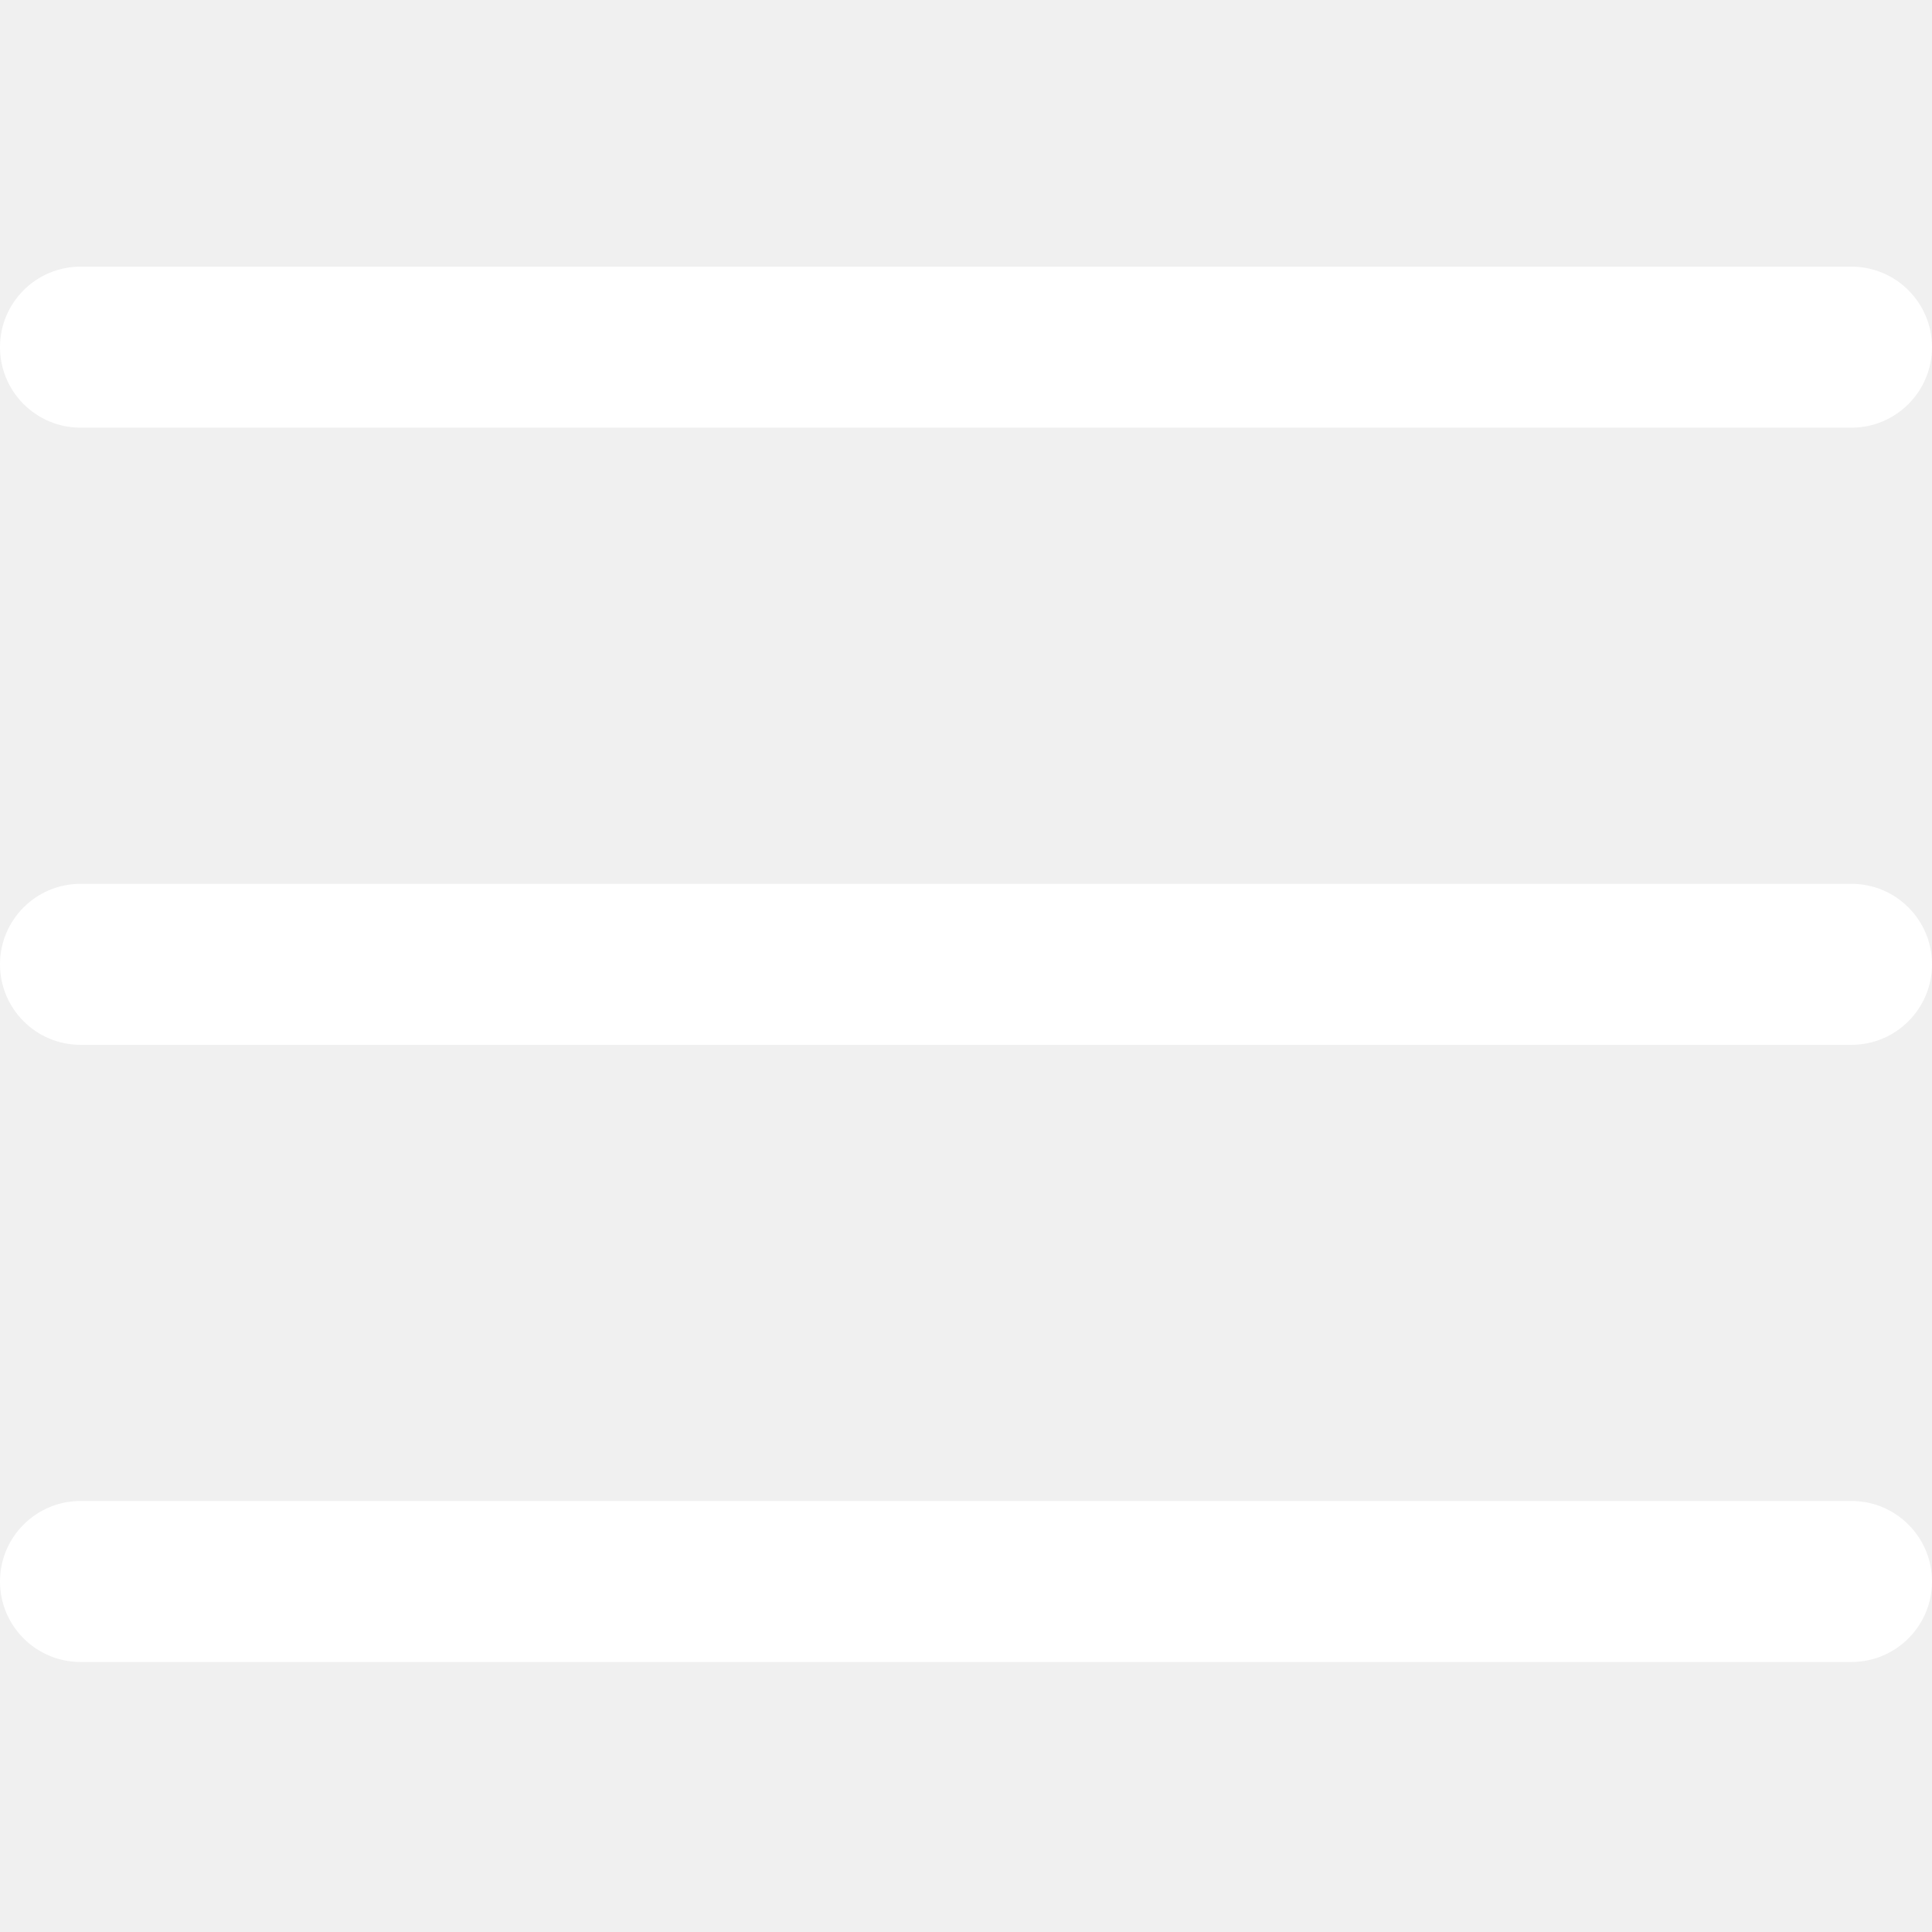
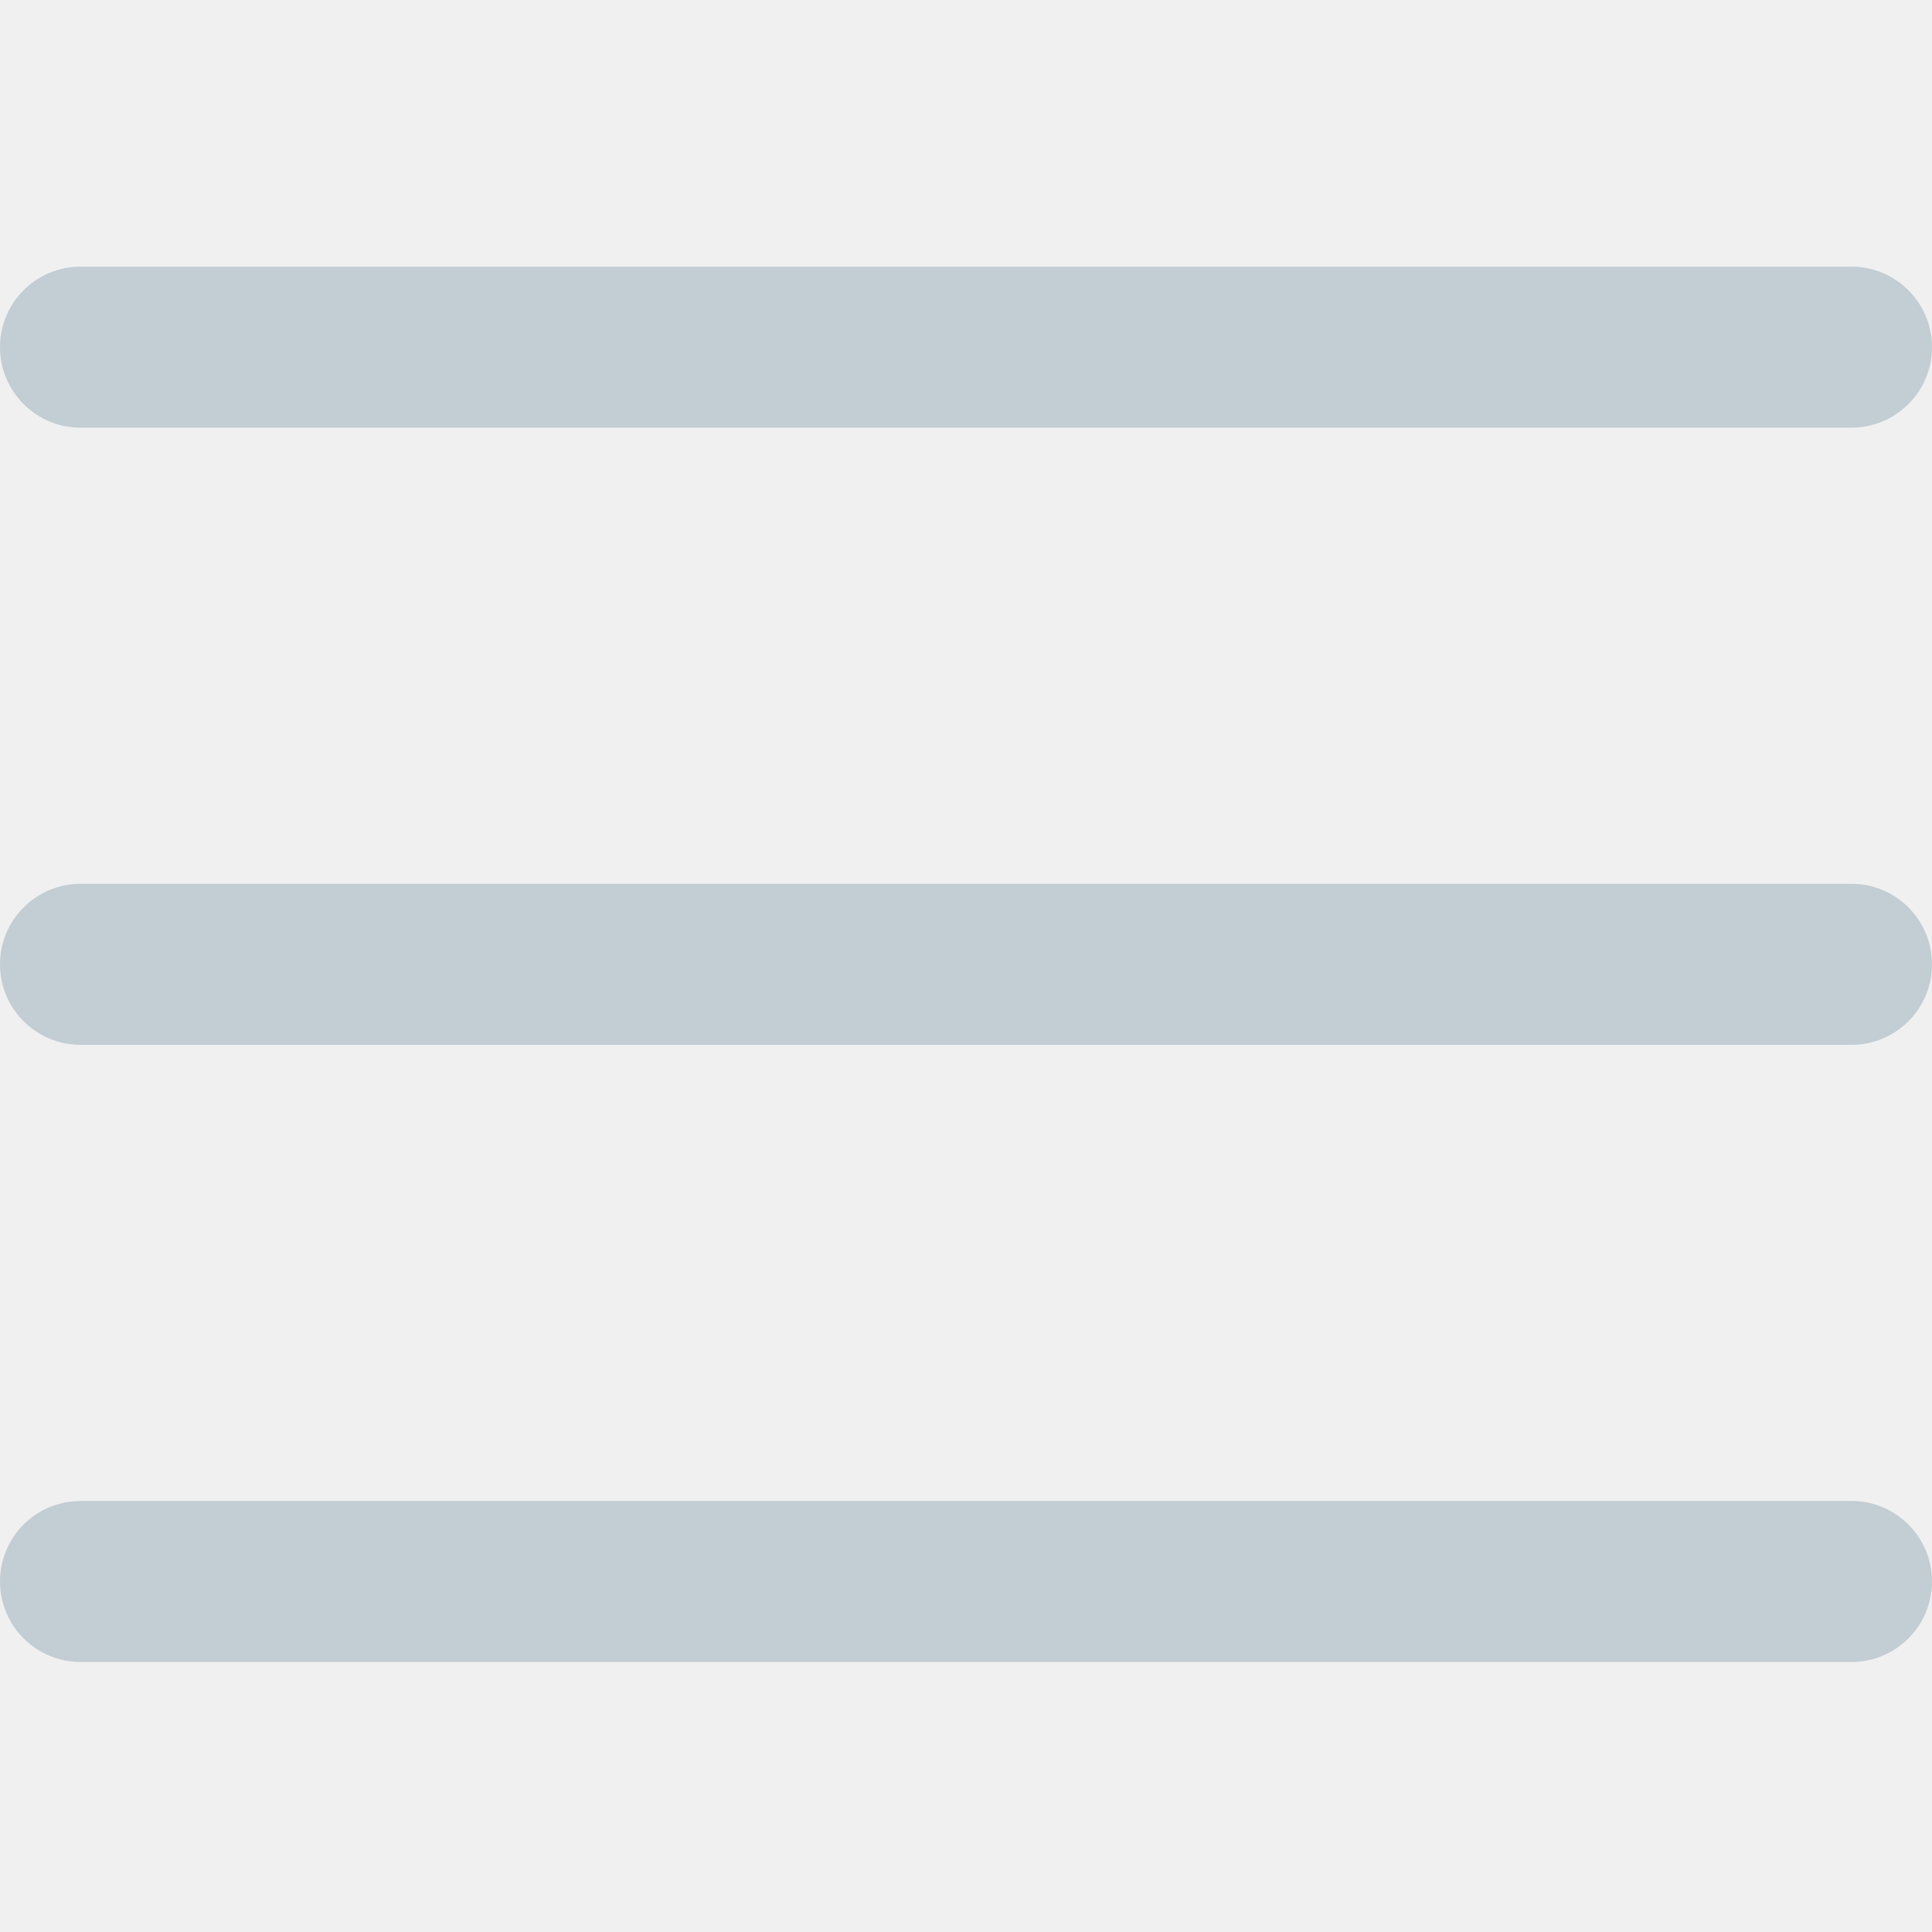
- <svg xmlns="http://www.w3.org/2000/svg" fill="white" height="384pt" viewBox="0 -53 384 384" width="384pt">
+ <svg xmlns="http://www.w3.org/2000/svg" fill="#c2cdd4" height="384pt" viewBox="0 -53 384 384" width="384pt">
  <path d="m368 154.668h-352c-8.832 0-16-7.168-16-16s7.168-16 16-16h352c8.832 0 16 7.168 16 16s-7.168 16-16 16zm0 0" />
  <path d="m368 32h-352c-8.832 0-16-7.168-16-16s7.168-16 16-16h352c8.832 0 16 7.168 16 16s-7.168 16-16 16zm0 0" />
  <path d="m368 277.332h-352c-8.832 0-16-7.168-16-16s7.168-16 16-16h352c8.832 0 16 7.168 16 16s-7.168 16-16 16zm0 0" />
</svg>
